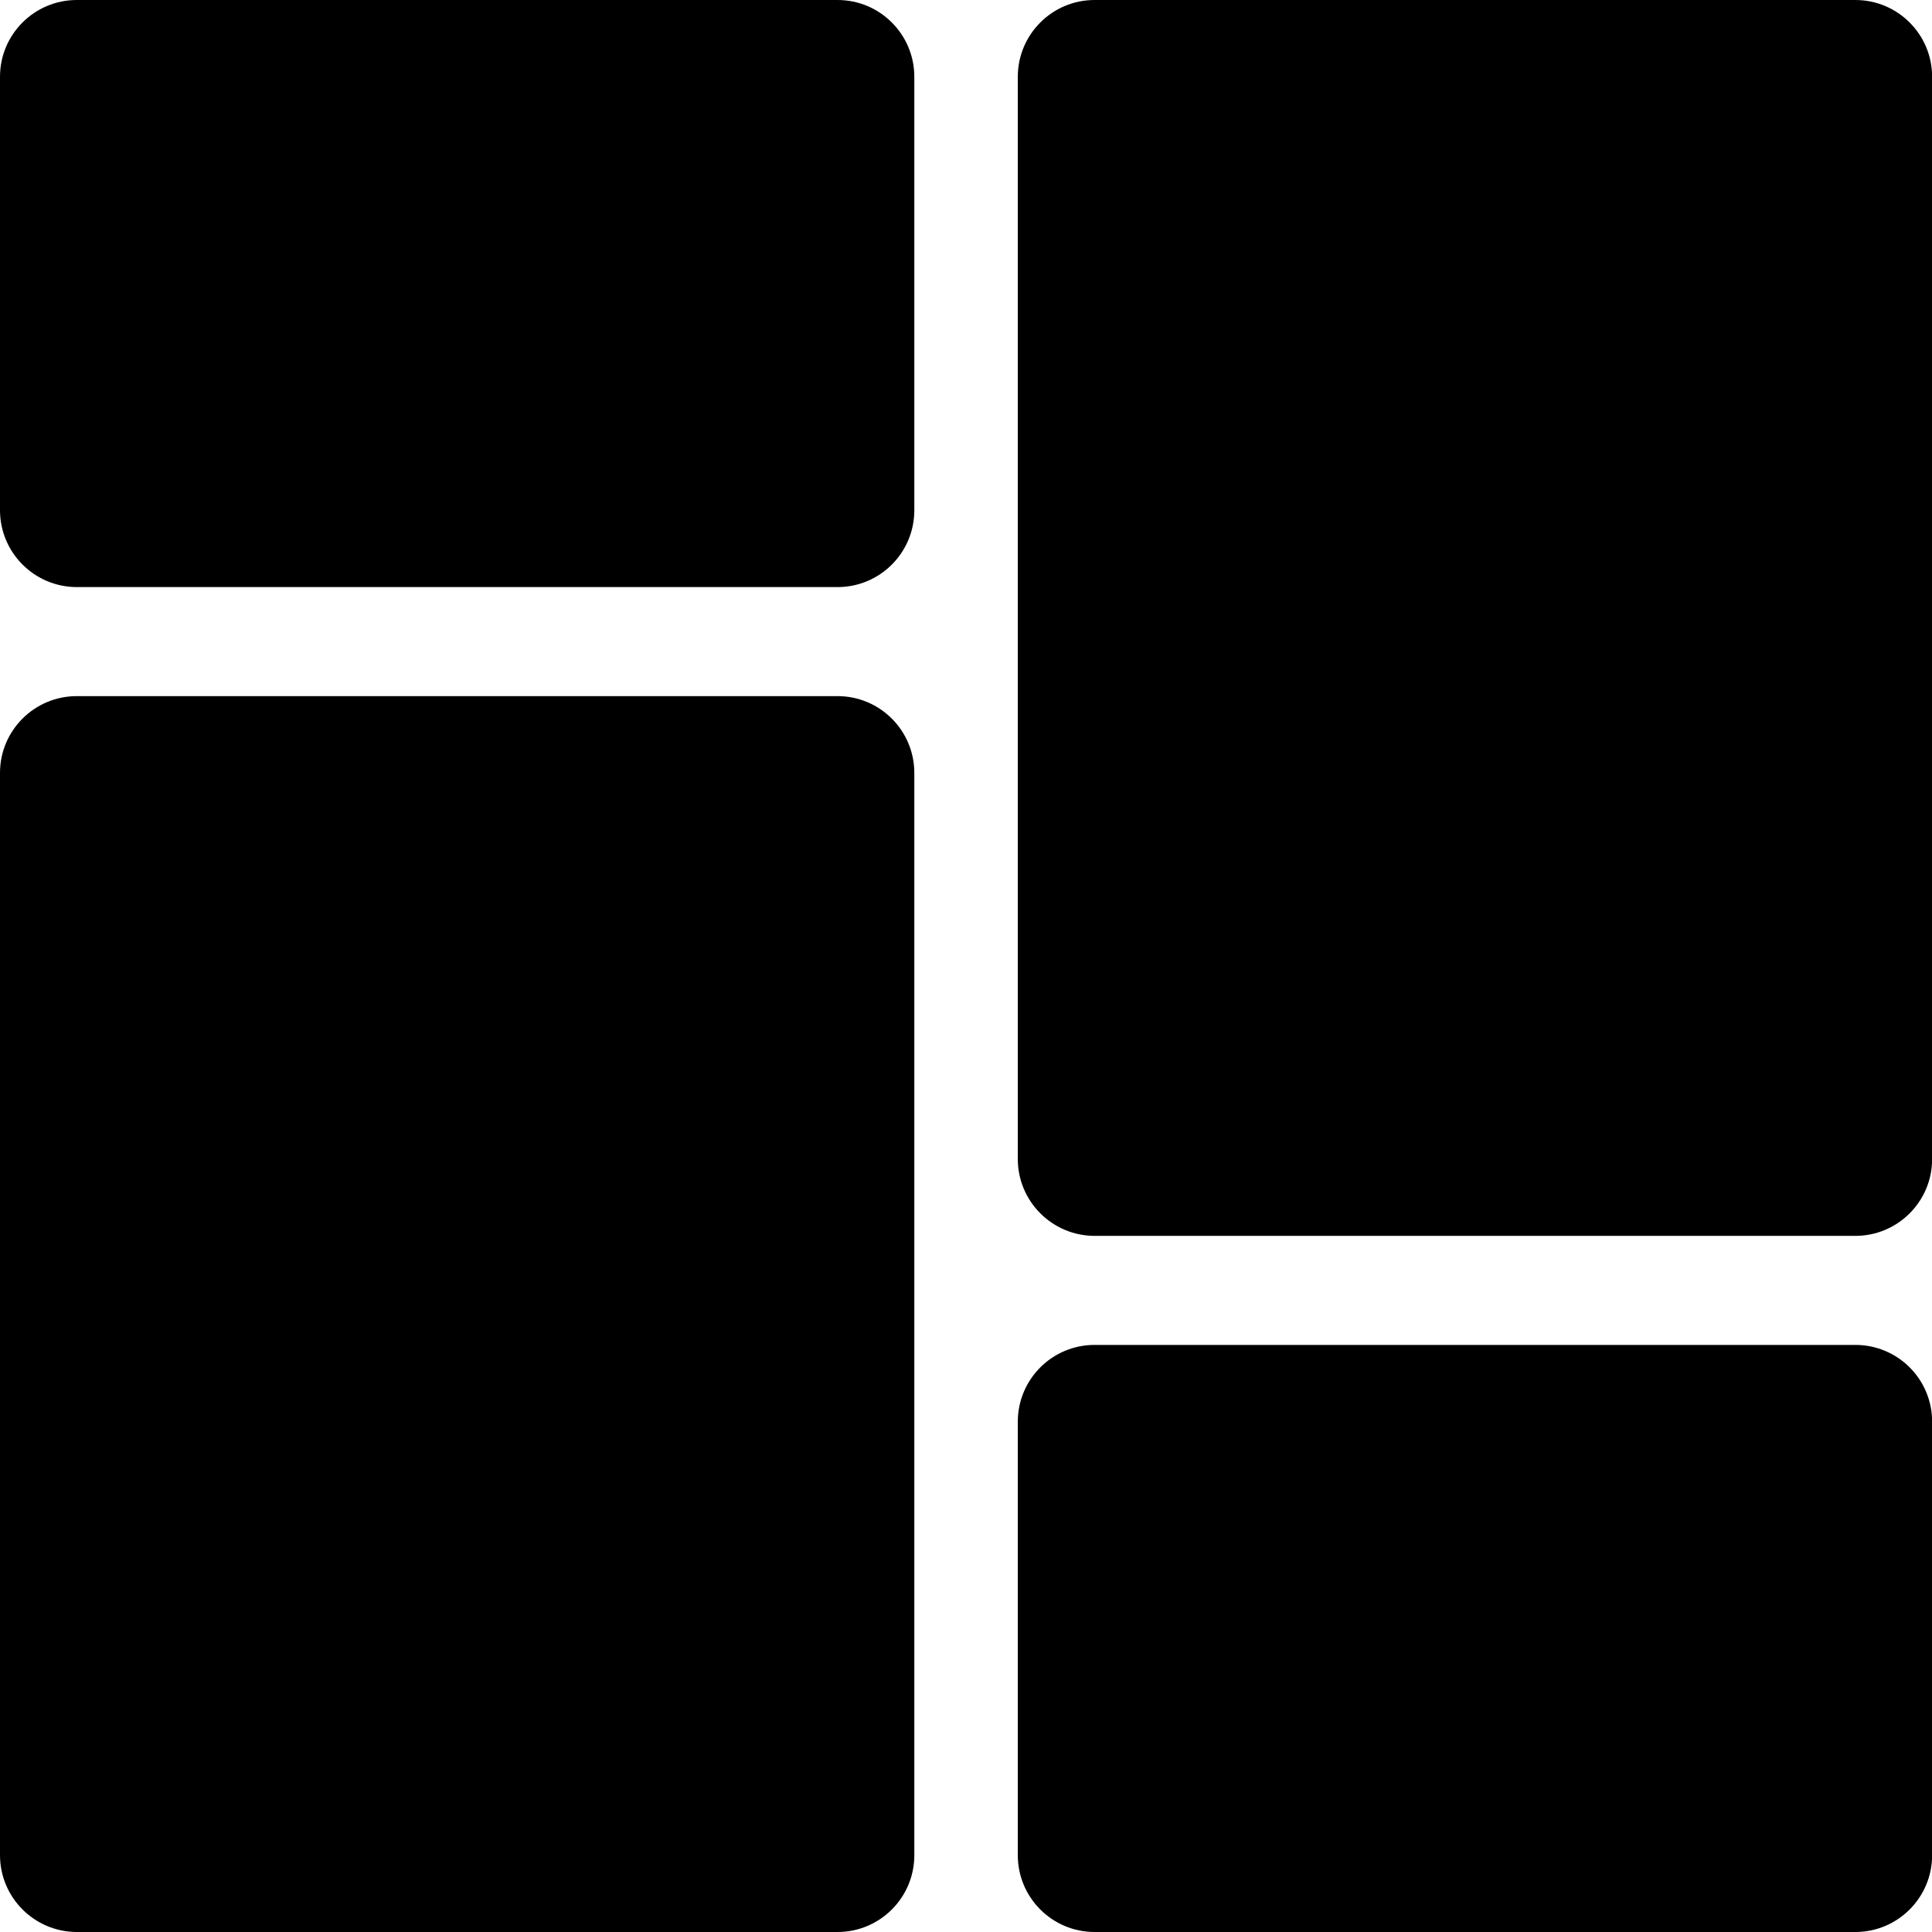
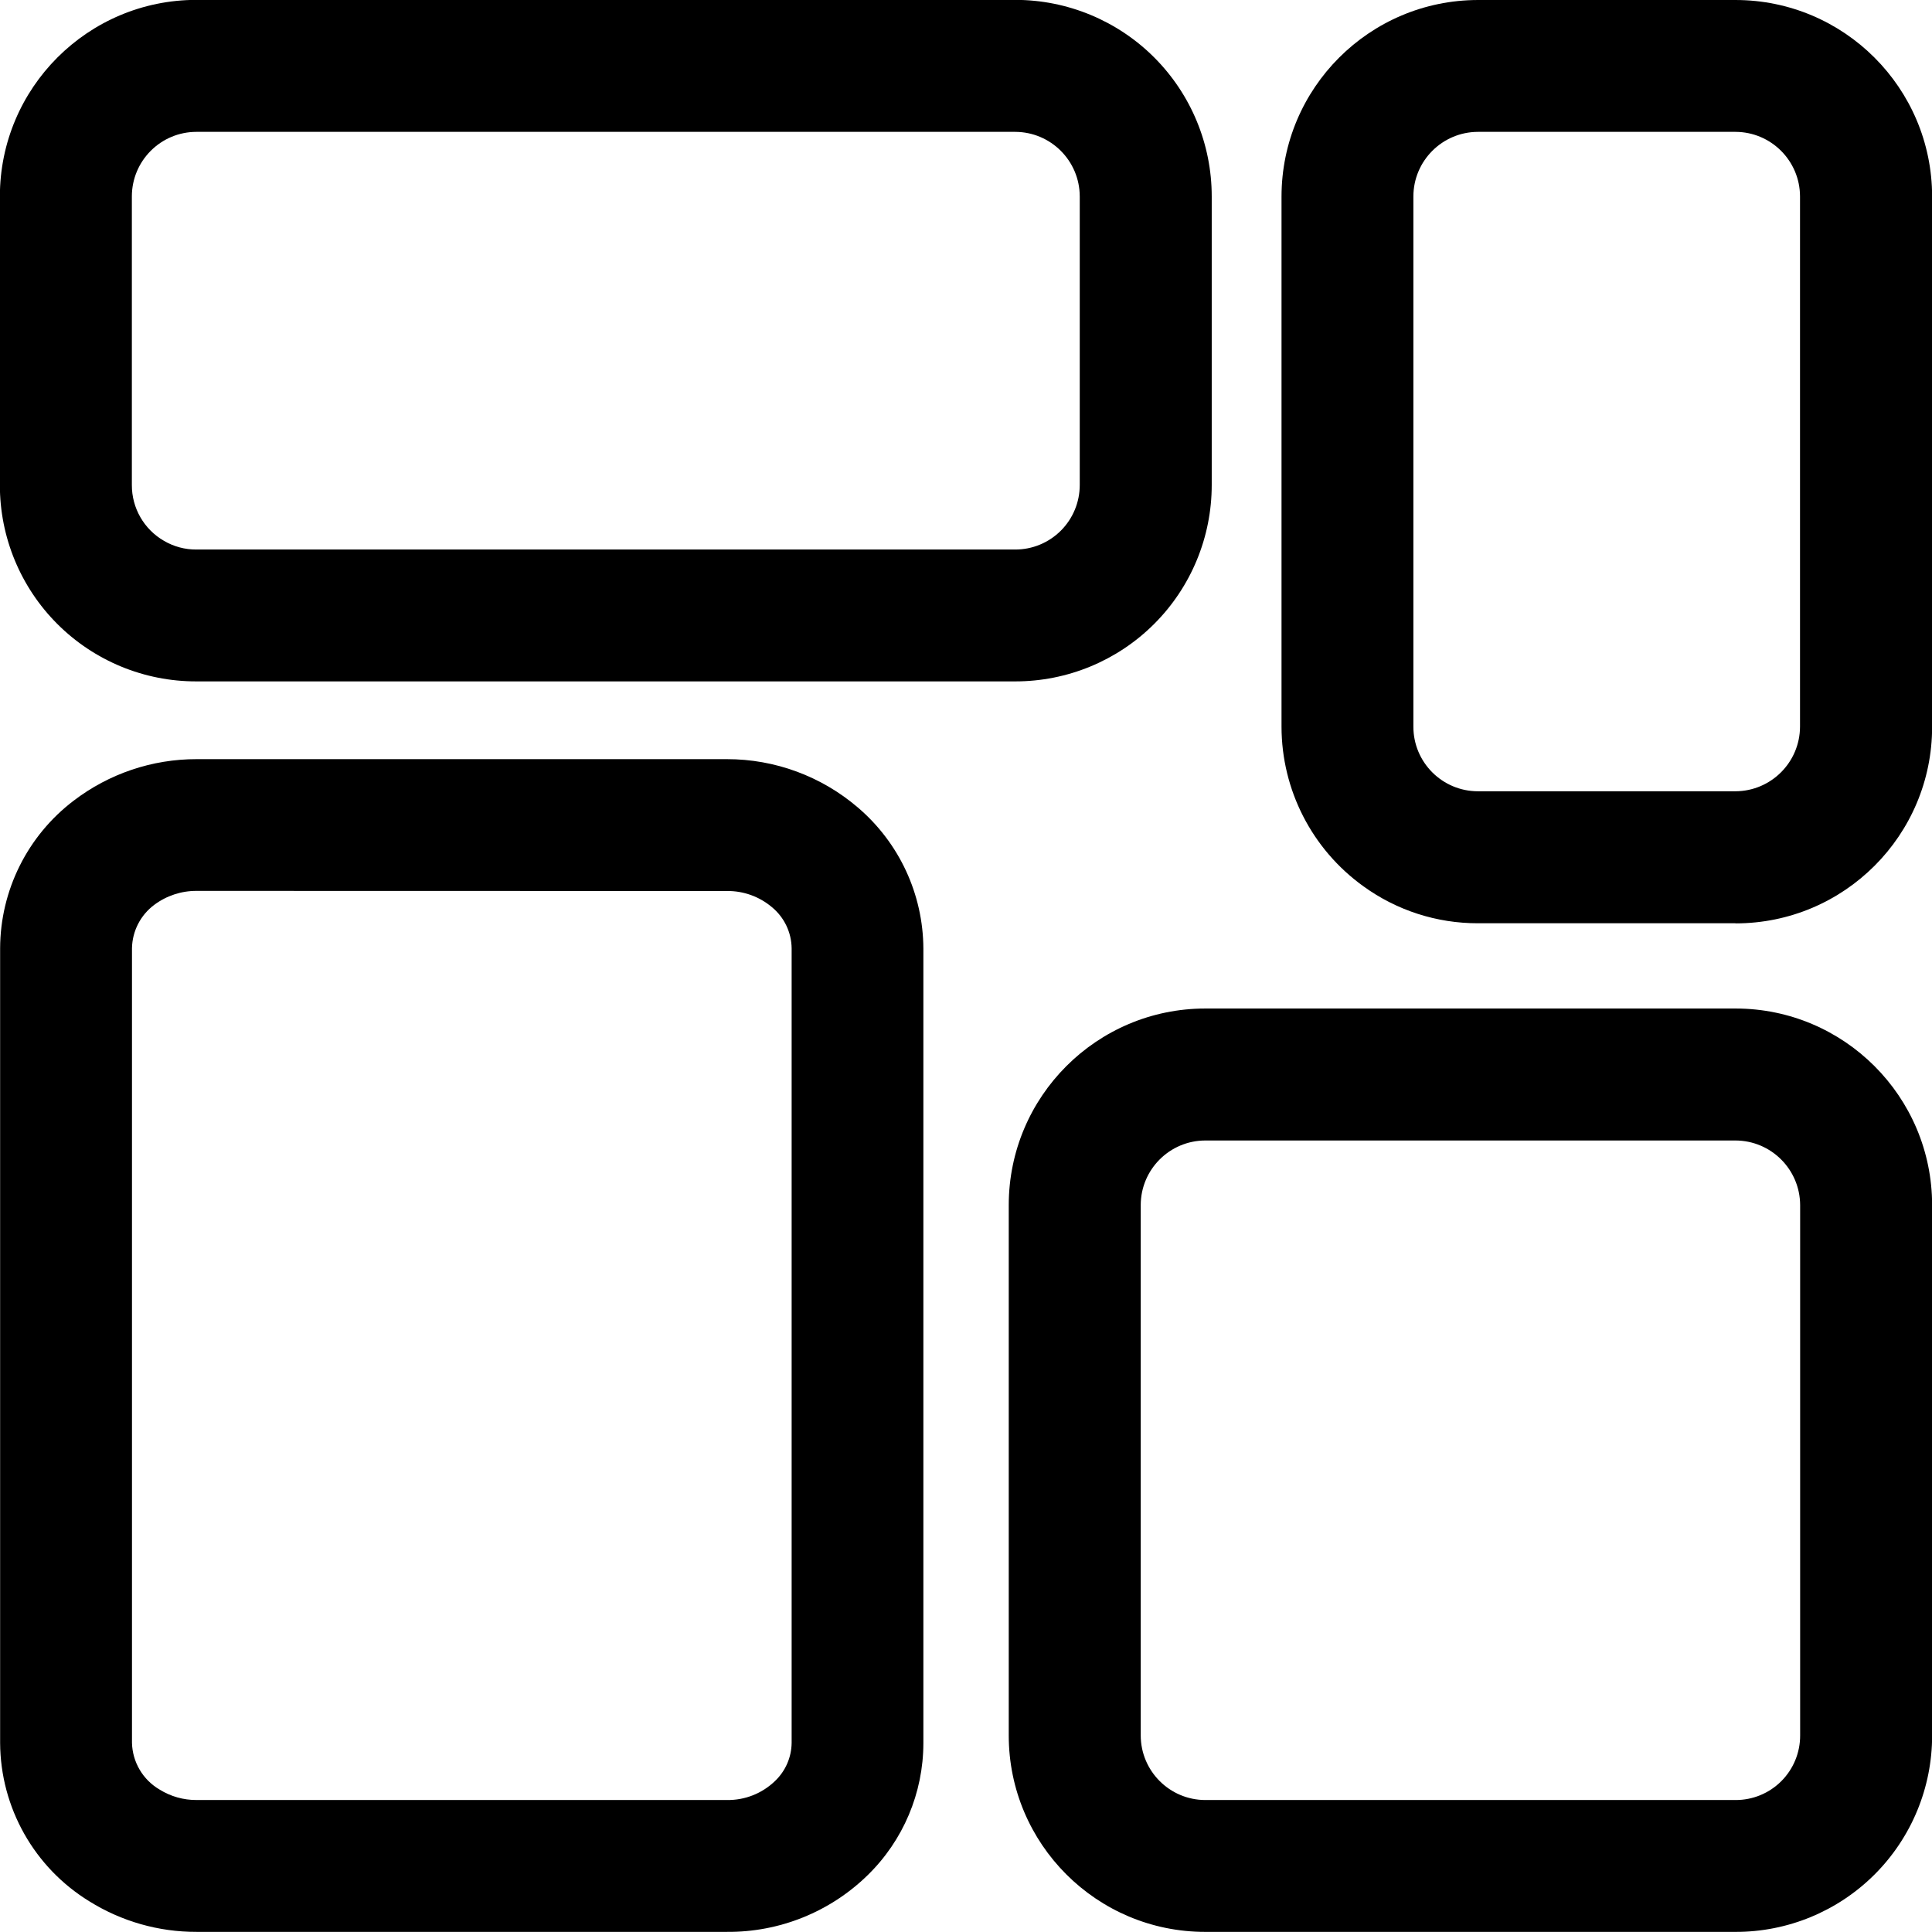
- <svg xmlns="http://www.w3.org/2000/svg" width="16" height="16" viewBox="0 0 16 16">
-   <g id="Groupe_276" data-name="Groupe 276" transform="translate(-19.92 -96)">
-     <path id="Tracé_39" data-name="Tracé 39" d="M175.511,172.384h6.3a.636.636,0,0,0,.636-.636v-3.59a.636.636,0,0,0-.636-.636h-6.3a.636.636,0,0,0-.636.636v3.59a.637.637,0,0,0,.636.636Z" transform="translate(-154.955 -71.522)" />
-     <path id="Tracé_40" data-name="Tracé 40" d="M175.511,193.311h6.3a.636.636,0,0,0,.636-.636v-8.963a.636.636,0,0,0-.636-.636h-6.3a.636.636,0,0,0-.636.636v8.963a.637.637,0,0,0,.636.636Z" transform="translate(-154.955 -81.311)" />
-     <path id="Tracé_41" data-name="Tracé 41" d="M204.557,197.573h-6.3a.636.636,0,0,0-.636.636v3.59a.636.636,0,0,0,.636.636h6.3a.636.636,0,0,0,.636-.636v-3.59a.635.635,0,0,0-.636-.636Z" transform="translate(-169.272 -90.435)" />
-     <path id="Tracé_42" data-name="Tracé 42" d="M204.557,167.522h-6.3a.636.636,0,0,0-.636.636v8.963a.637.637,0,0,0,.636.636h6.3a.636.636,0,0,0,.636-.636v-8.963a.636.636,0,0,0-.636-.636Z" transform="translate(-169.272 -71.522)" />
+ <svg xmlns="http://www.w3.org/2000/svg" width="16" height="15.999" viewBox="0 0 16 15.999">
+   <g id="Groupe_349" data-name="Groupe 349" transform="translate(-221.852 -1113.324)">
+     <g id="Groupe_345" data-name="Groupe 345" transform="translate(221.852 1119.61)">
+       <path id="Tracé_361" data-name="Tracé 361" d="M227.871,1131.669H223.48a1.668,1.668,0,0,1-.888-.253,1.548,1.548,0,0,1-.739-1.312v-6.581a1.542,1.542,0,0,1,.609-1.222,1.672,1.672,0,0,1,1.019-.344h4.391a1.665,1.665,0,0,1,1.084.4,1.544,1.544,0,0,1,.543,1.169v6.581a1.529,1.529,0,0,1-.462,1.093A1.648,1.648,0,0,1,227.871,1131.669Zm-4.391-8.621a.581.581,0,0,0-.351.116.459.459,0,0,0-.184.358v6.581a.461.461,0,0,0,.228.387.573.573,0,0,0,.307.087h4.391a.56.56,0,0,0,.4-.158.442.442,0,0,0,.137-.315v-6.581a.448.448,0,0,0-.163-.34.566.566,0,0,0-.372-.134Z" transform="translate(-221.852 -1121.956)" />
+     </g>
+     <g id="Groupe_346" data-name="Groupe 346" transform="translate(230.206 1121.677)">
+       <path id="Tracé_362" data-name="Tracé 362" d="M239.342,1132.44h-4.391a1.627,1.627,0,0,1-1.628-1.627v-4.392a1.629,1.629,0,0,1,1.628-1.628h4.391a1.629,1.629,0,0,1,1.628,1.628v4.392a1.625,1.625,0,0,1-1.628,1.627Zm-4.391-6.554a.536.536,0,0,0-.535.535v4.392a.536.536,0,0,0,.535.535h4.391a.533.533,0,0,0,.535-.535v-4.392a.537.537,0,0,0-.535-.535Z" transform="translate(-233.323 -1124.794)" />
+     </g>
+     <g id="Groupe_347" data-name="Groupe 347" transform="translate(221.852 1113.324)">
+       <path id="Tracé_363" data-name="Tracé 363" d="M230.259,1118.967h-6.78a1.624,1.624,0,0,1-1.628-1.627v-2.389a1.628,1.628,0,0,1,1.628-1.628h6.78a1.627,1.627,0,0,1,1.628,1.628v2.389a1.626,1.626,0,0,1-1.628,1.627Zm-6.78-4.551a.535.535,0,0,0-.535.535v2.389a.531.531,0,0,0,.266.463.524.524,0,0,0,.269.072h6.78a.534.534,0,0,0,.535-.535v-2.389a.536.536,0,0,0-.535-.535Z" transform="translate(-221.852 -1113.324)" />
+     </g>
+     <g id="Groupe_348" data-name="Groupe 348" transform="translate(232.465 1113.324)">
+       <path id="Tracé_364" data-name="Tracé 364" d="M240.185,1120.97h-2.132a1.61,1.61,0,0,1-.95-.307,1.629,1.629,0,0,1-.677-1.32v-4.391a1.629,1.629,0,0,1,1.628-1.628h2.132a1.629,1.629,0,0,1,1.628,1.628v4.391a1.628,1.628,0,0,1-1.628,1.628Zm-2.132-6.554a.536.536,0,0,0-.535.535v4.391a.535.535,0,0,0,.535.535h2.132a.537.537,0,0,0,.535-.535v-4.391a.536.536,0,0,0-.535-.535Z" transform="translate(-236.426 -1113.324)" />
+     </g>
  </g>
</svg>
